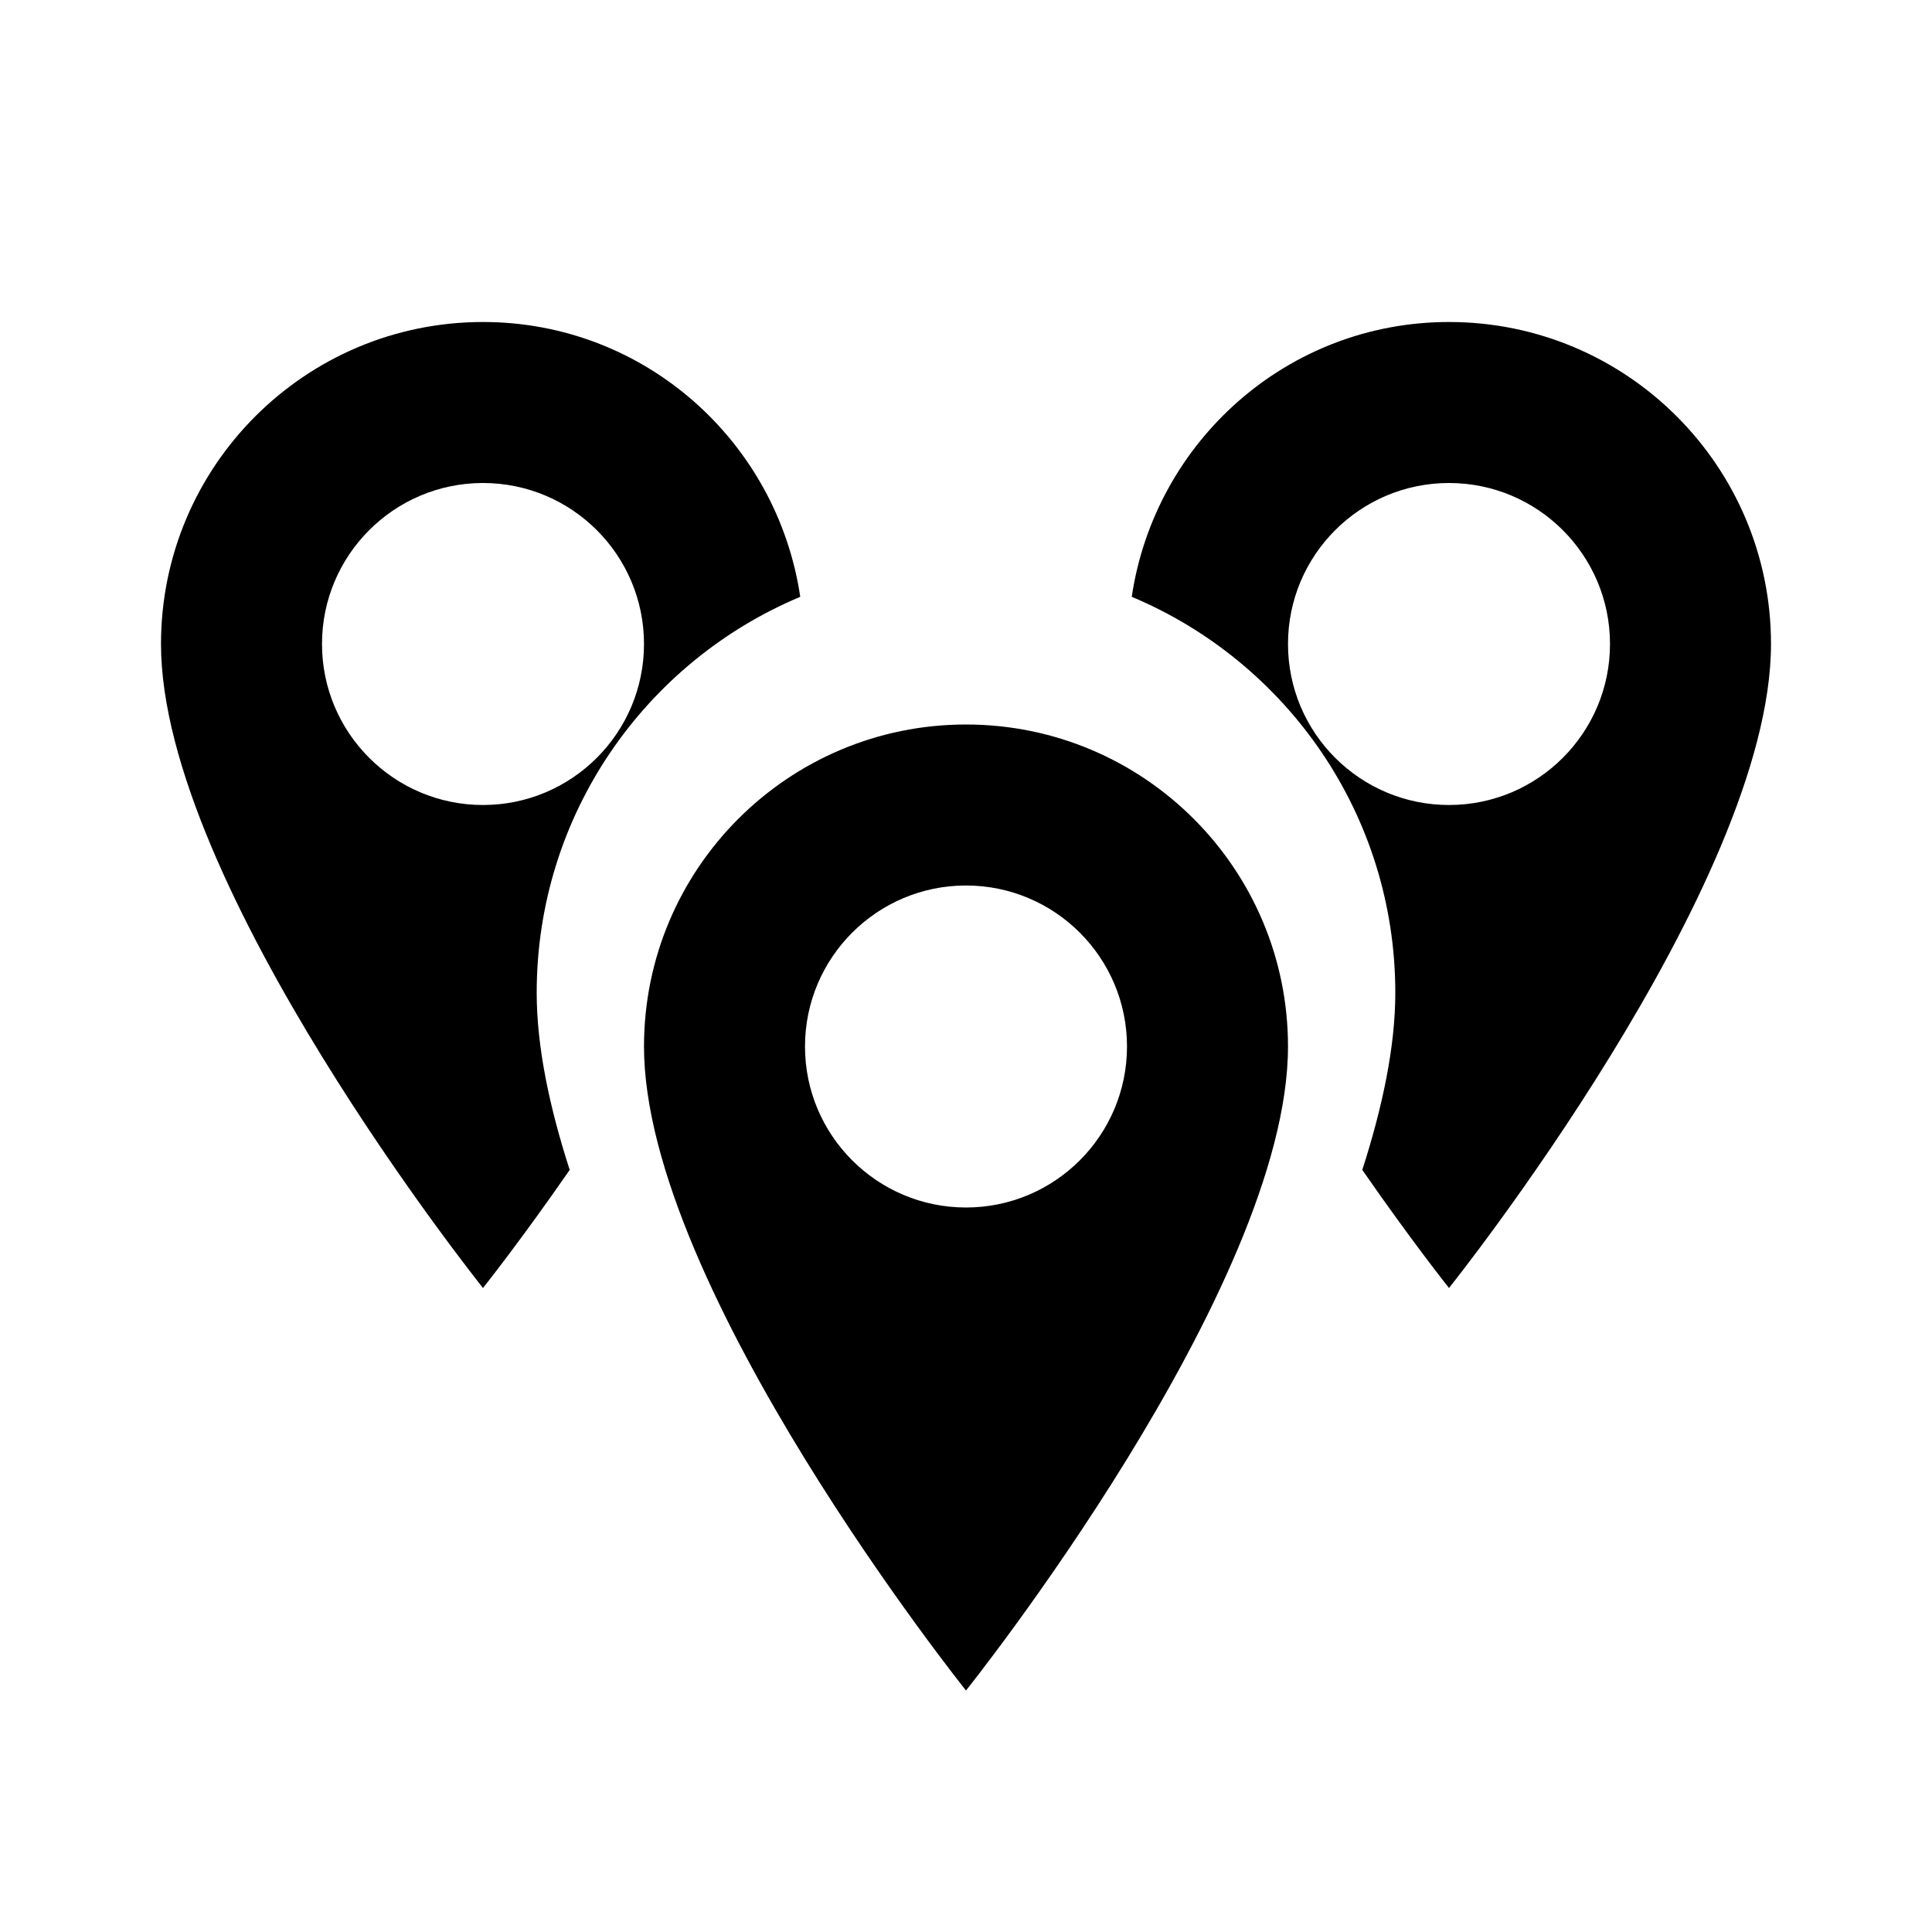
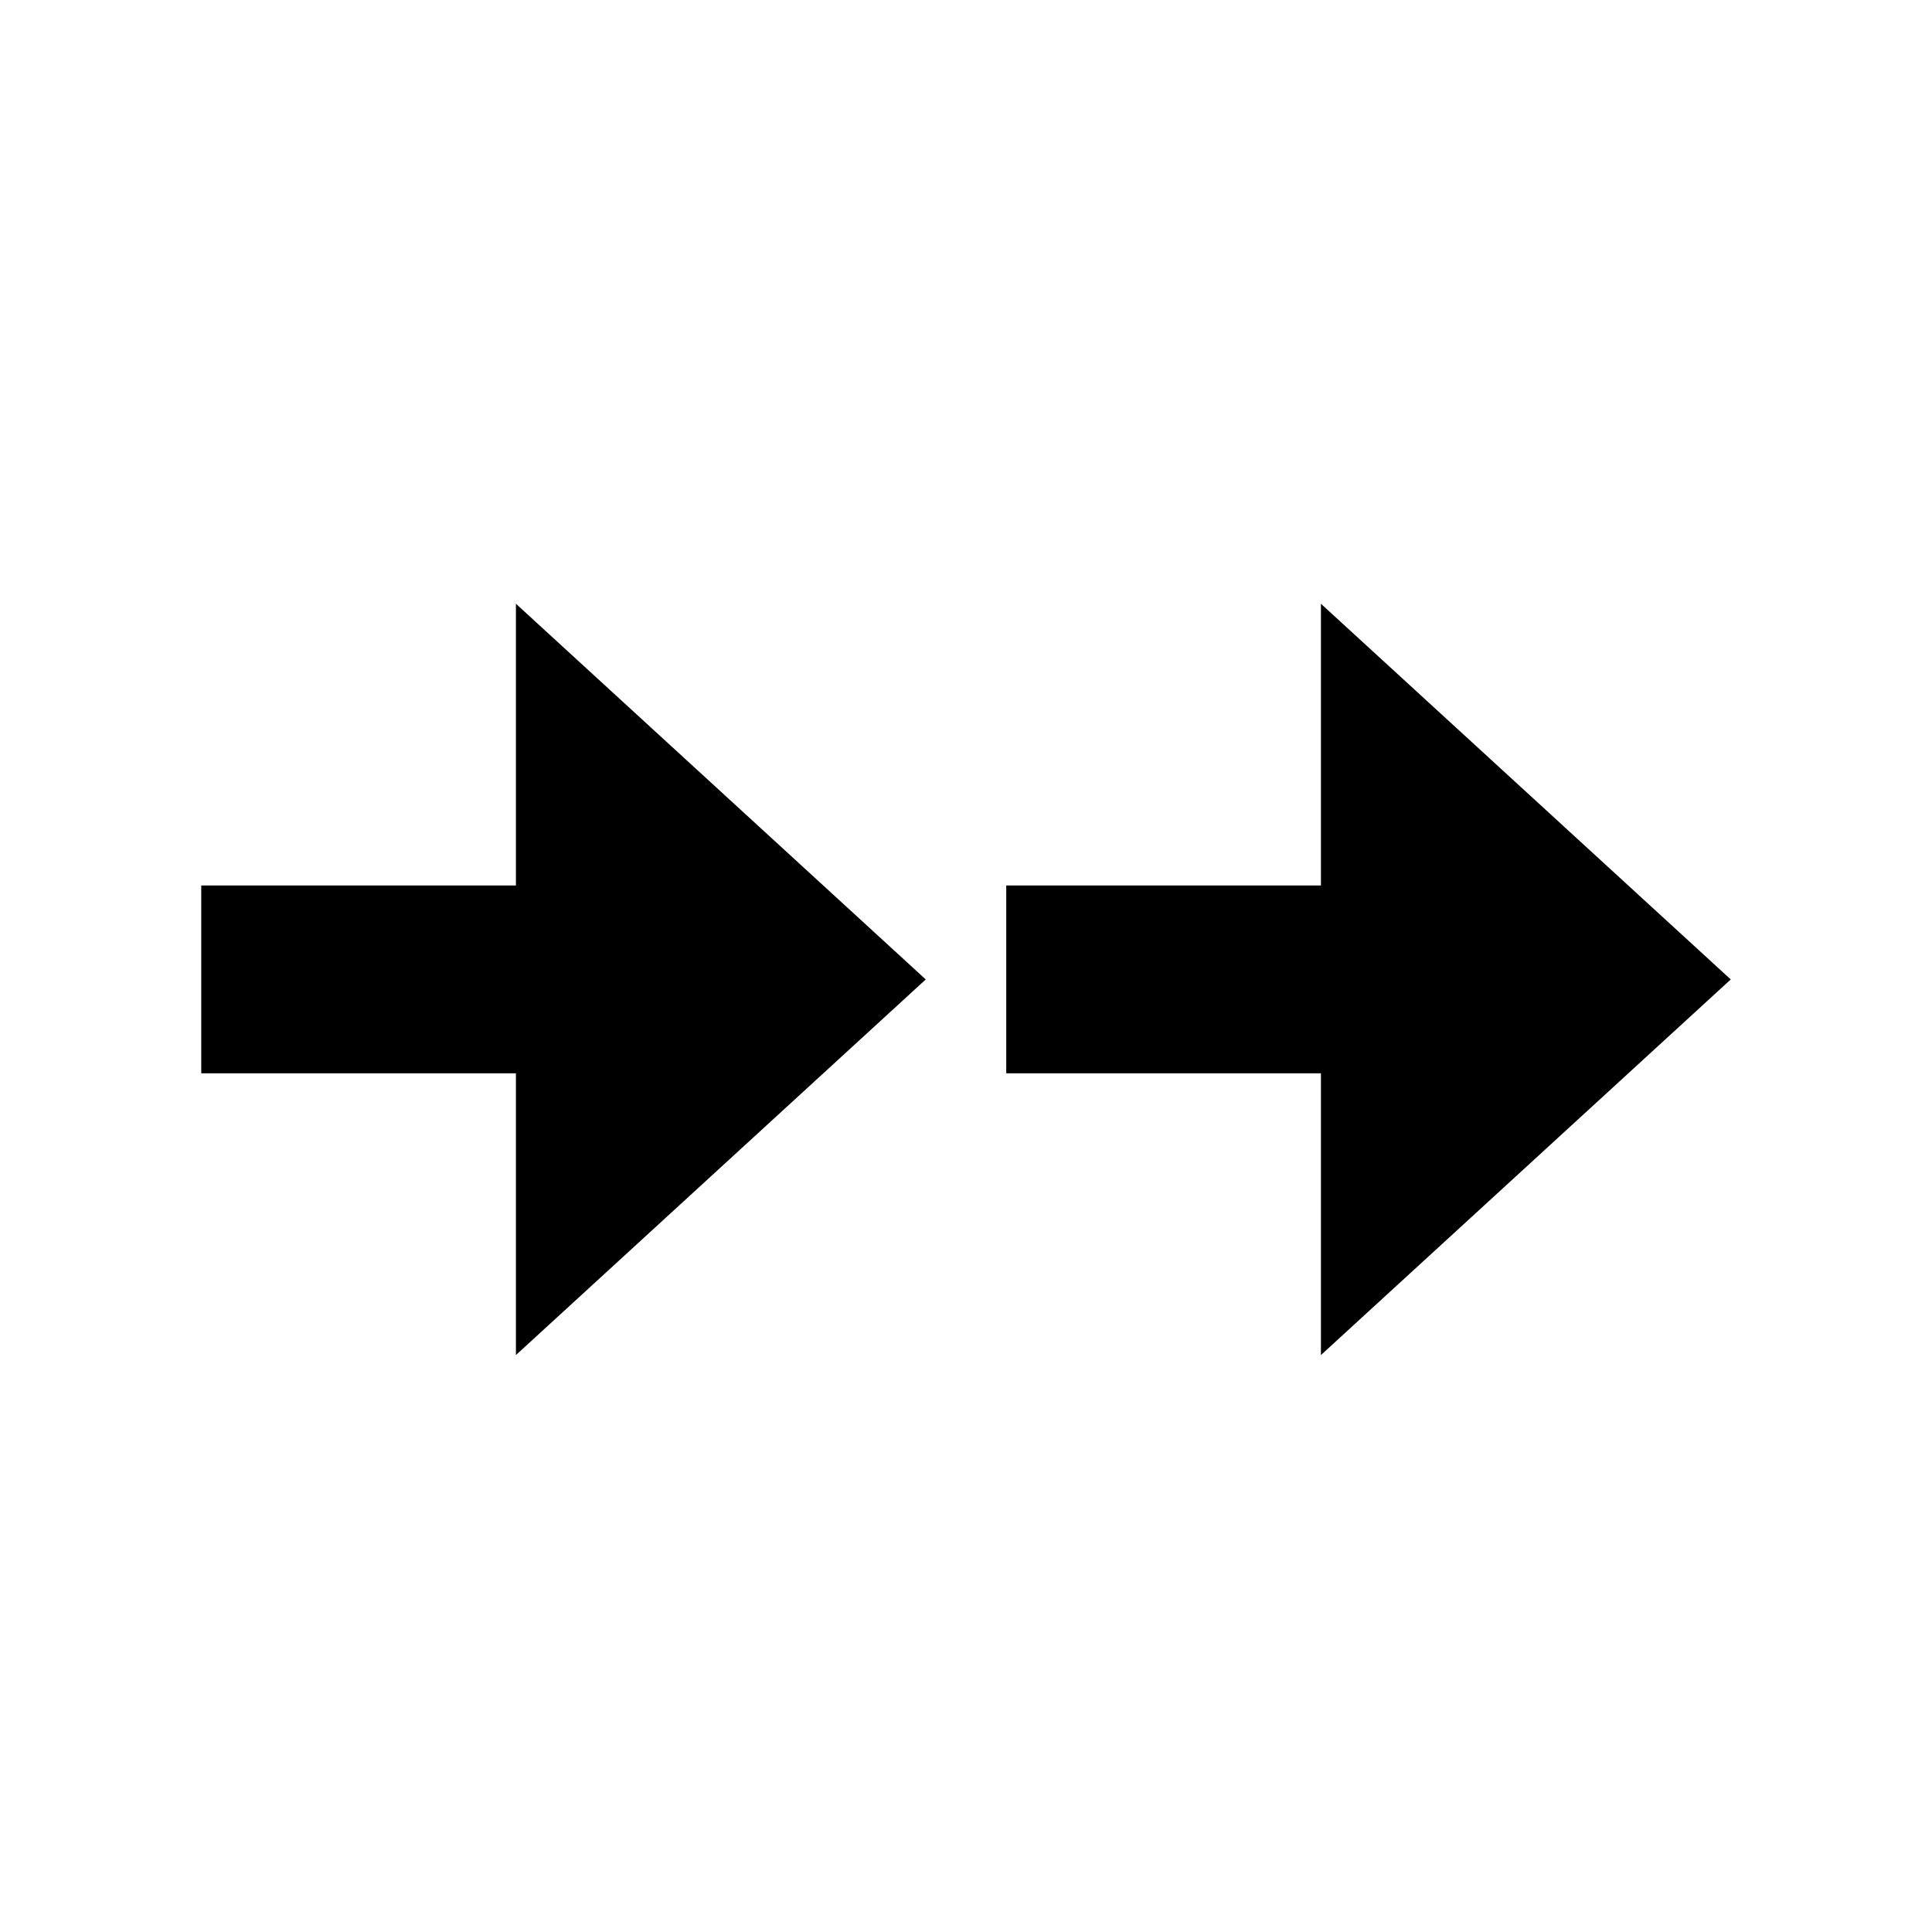
- <svg xmlns="http://www.w3.org/2000/svg" width="24" height="24" viewBox="0 0 24 24">
-   <path id="flight-multicity-a" d="M18,4 C20.209,4 22,5.791 22,8 C22,11 18,16 18,16 C18,16 17.534,15.415 16.923,14.533 C17.173,13.755 17.333,13.005 17.333,12.333 C17.333,10.118 15.982,8.22 14.059,7.414 C14.345,5.486 15.992,4 18,4 Z M9.941,7.414 C8.018,8.22 6.667,10.118 6.667,12.333 C6.667,13.005 6.826,13.755 7.077,14.533 C6.466,15.415 6,16 6,16 C6,16 2,11 2,8 C2,5.791 3.791,4 6,4 C8.008,4 9.655,5.486 9.941,7.414 Z M12,9 C14.209,9 16,10.791 16,13 C16,16 12,21 12,21 C12,21 8,16 8,13 C8,10.791 9.791,9 12,9 Z M4,8 C4,9.104 4.896,10 6,10 C7.104,10 8,9.104 8,8 C8,6.896 7.104,6 6,6 C4.896,6 4,6.896 4,8 Z M18,10 C19.104,10 20,9.104 20,8 C20,6.896 19.104,6 18,6 C16.896,6 16,6.896 16,8 C16,9.104 16.896,10 18,10 Z M12,15 C13.104,15 14,14.104 14,13 C14,11.896 13.104,11 12,11 C10.896,11 10,11.896 10,13 C10,14.104 10.896,15 12,15 Z" />
+ <svg xmlns="http://www.w3.org/2000/svg" width="24" height="24" viewBox="0 0 24 24" version="1.1">
+   <path id="flight-multicity-a" d="M12.5,11 L16.409,11 L16.409,7.5 L21.5,12.167 L16.409,16.833 L16.409,13.333 L12.5,13.333 L12.5,11 Z M2.5,11 L6.409,11 L6.409,7.5 L11.5,12.167 L6.409,16.833 L6.409,13.333 L2.5,13.333 L2.5,11 Z" />
</svg>
